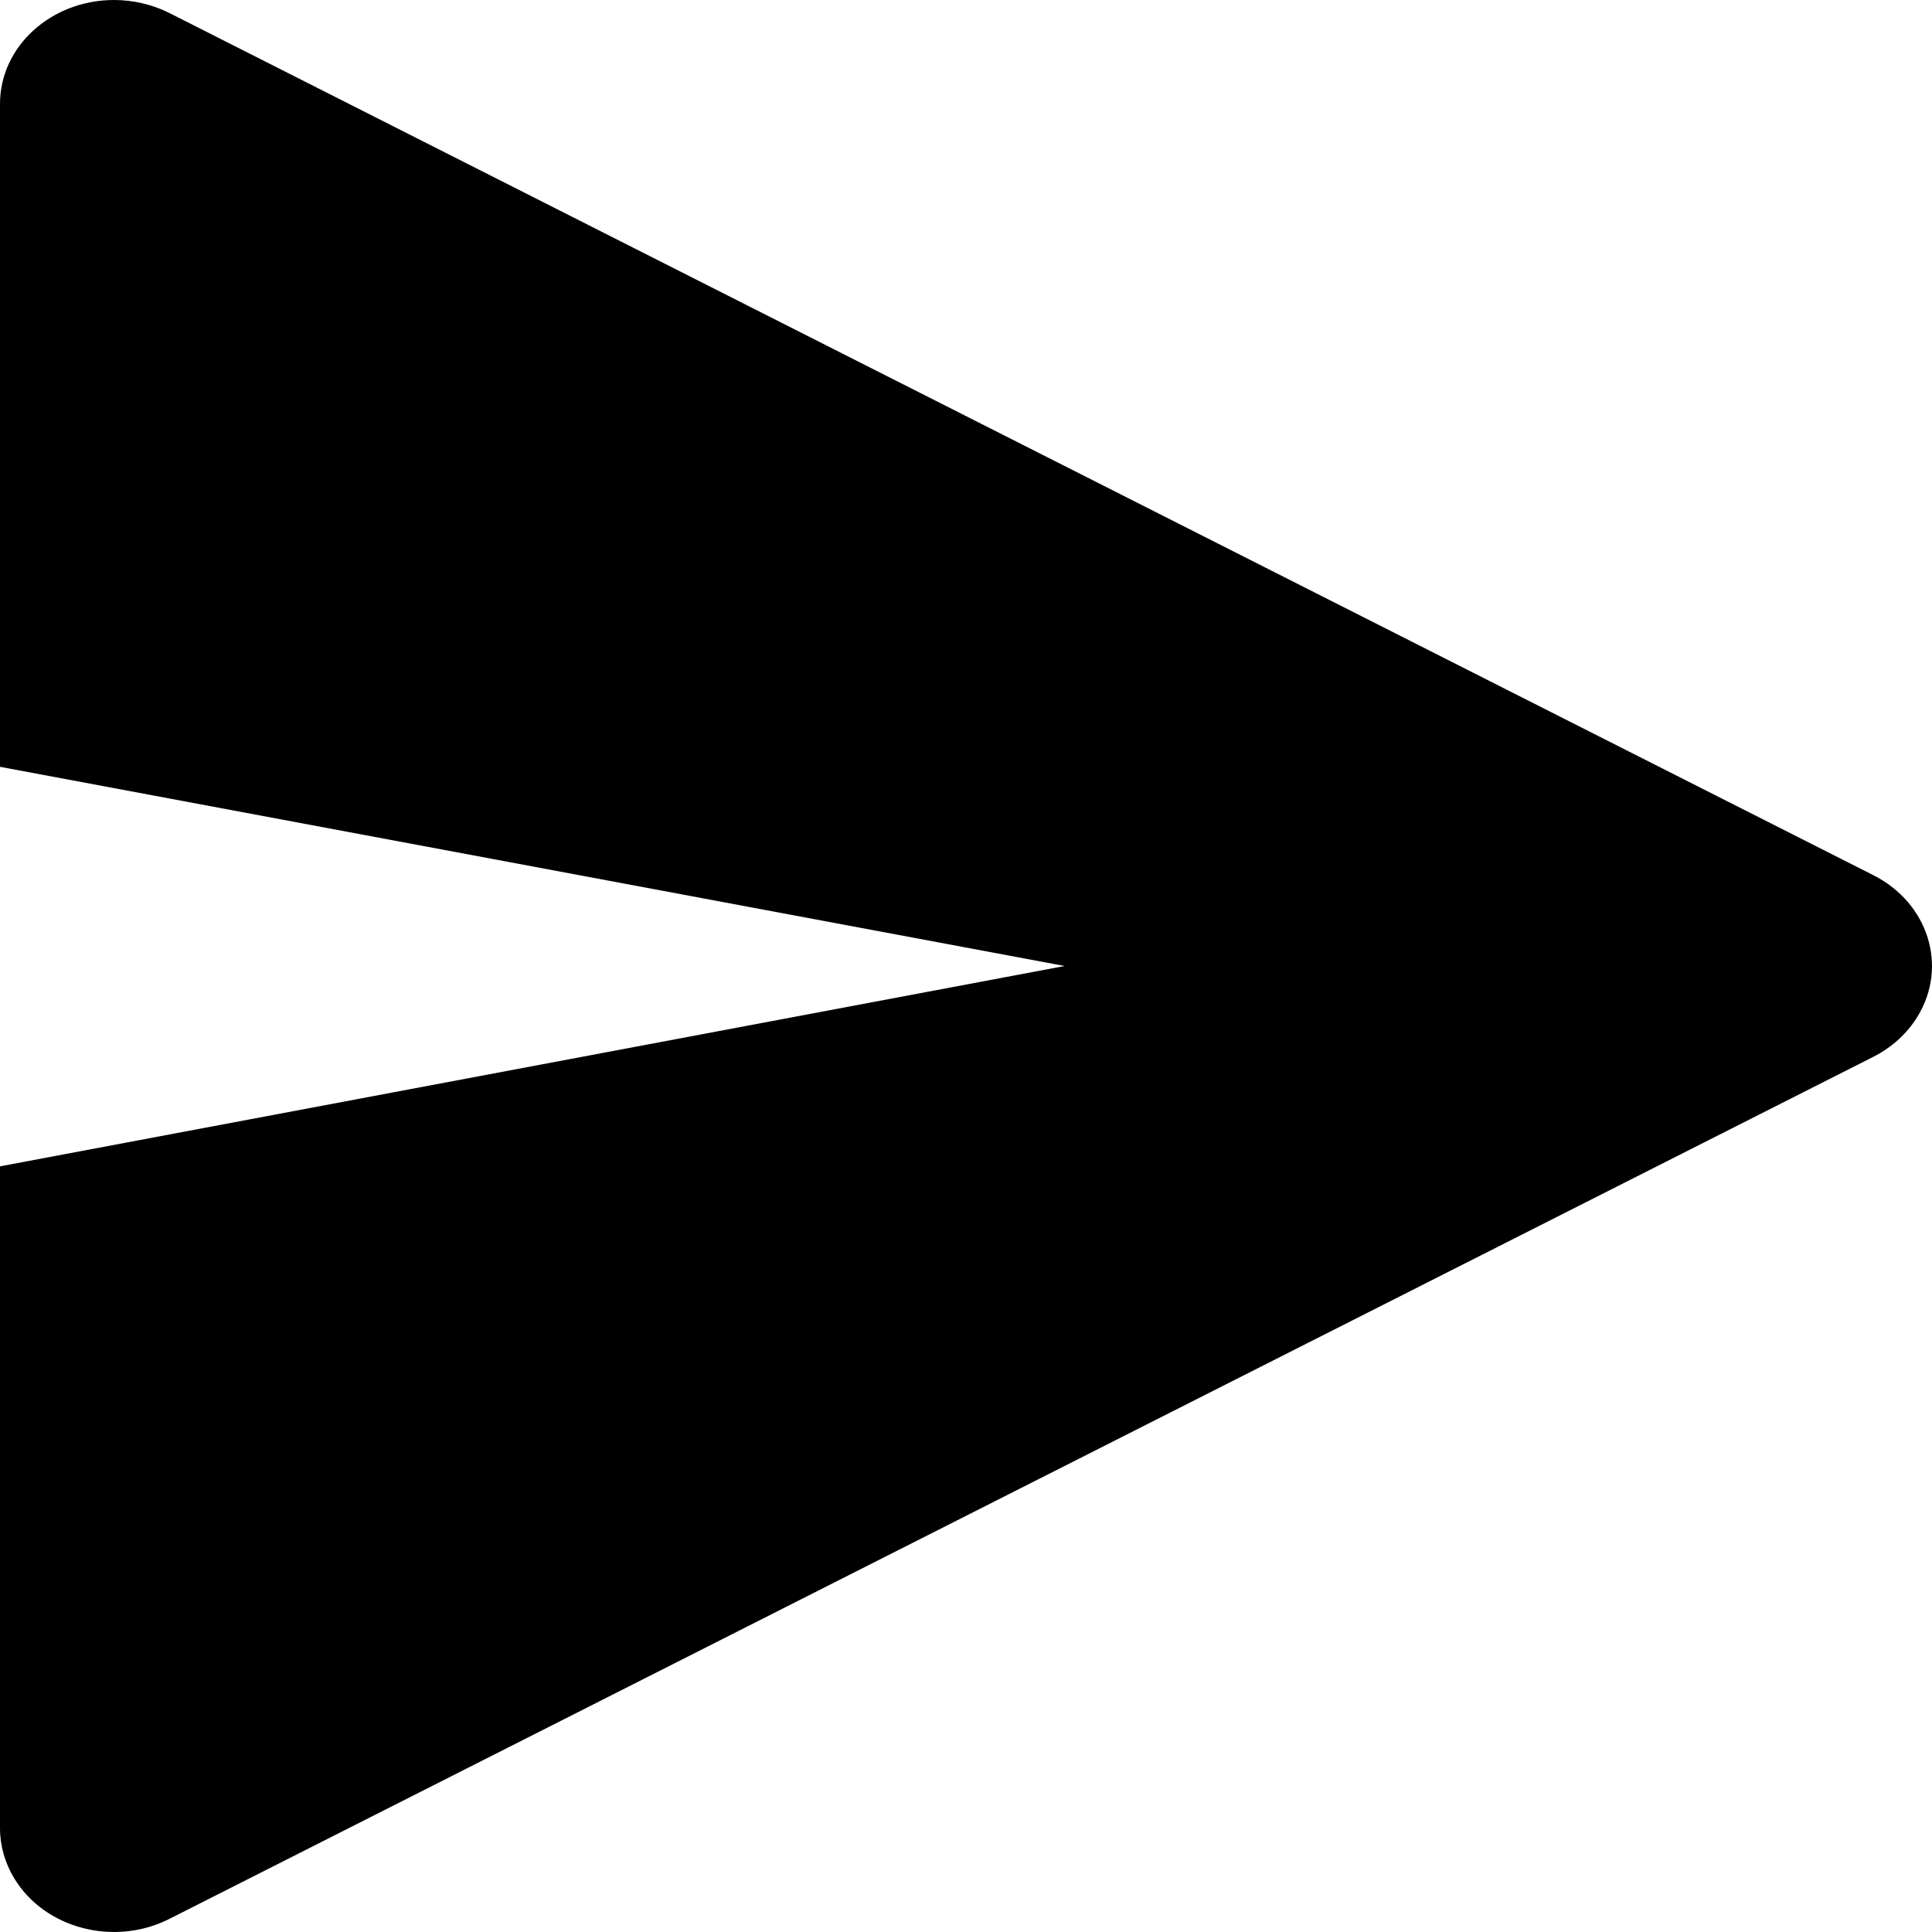
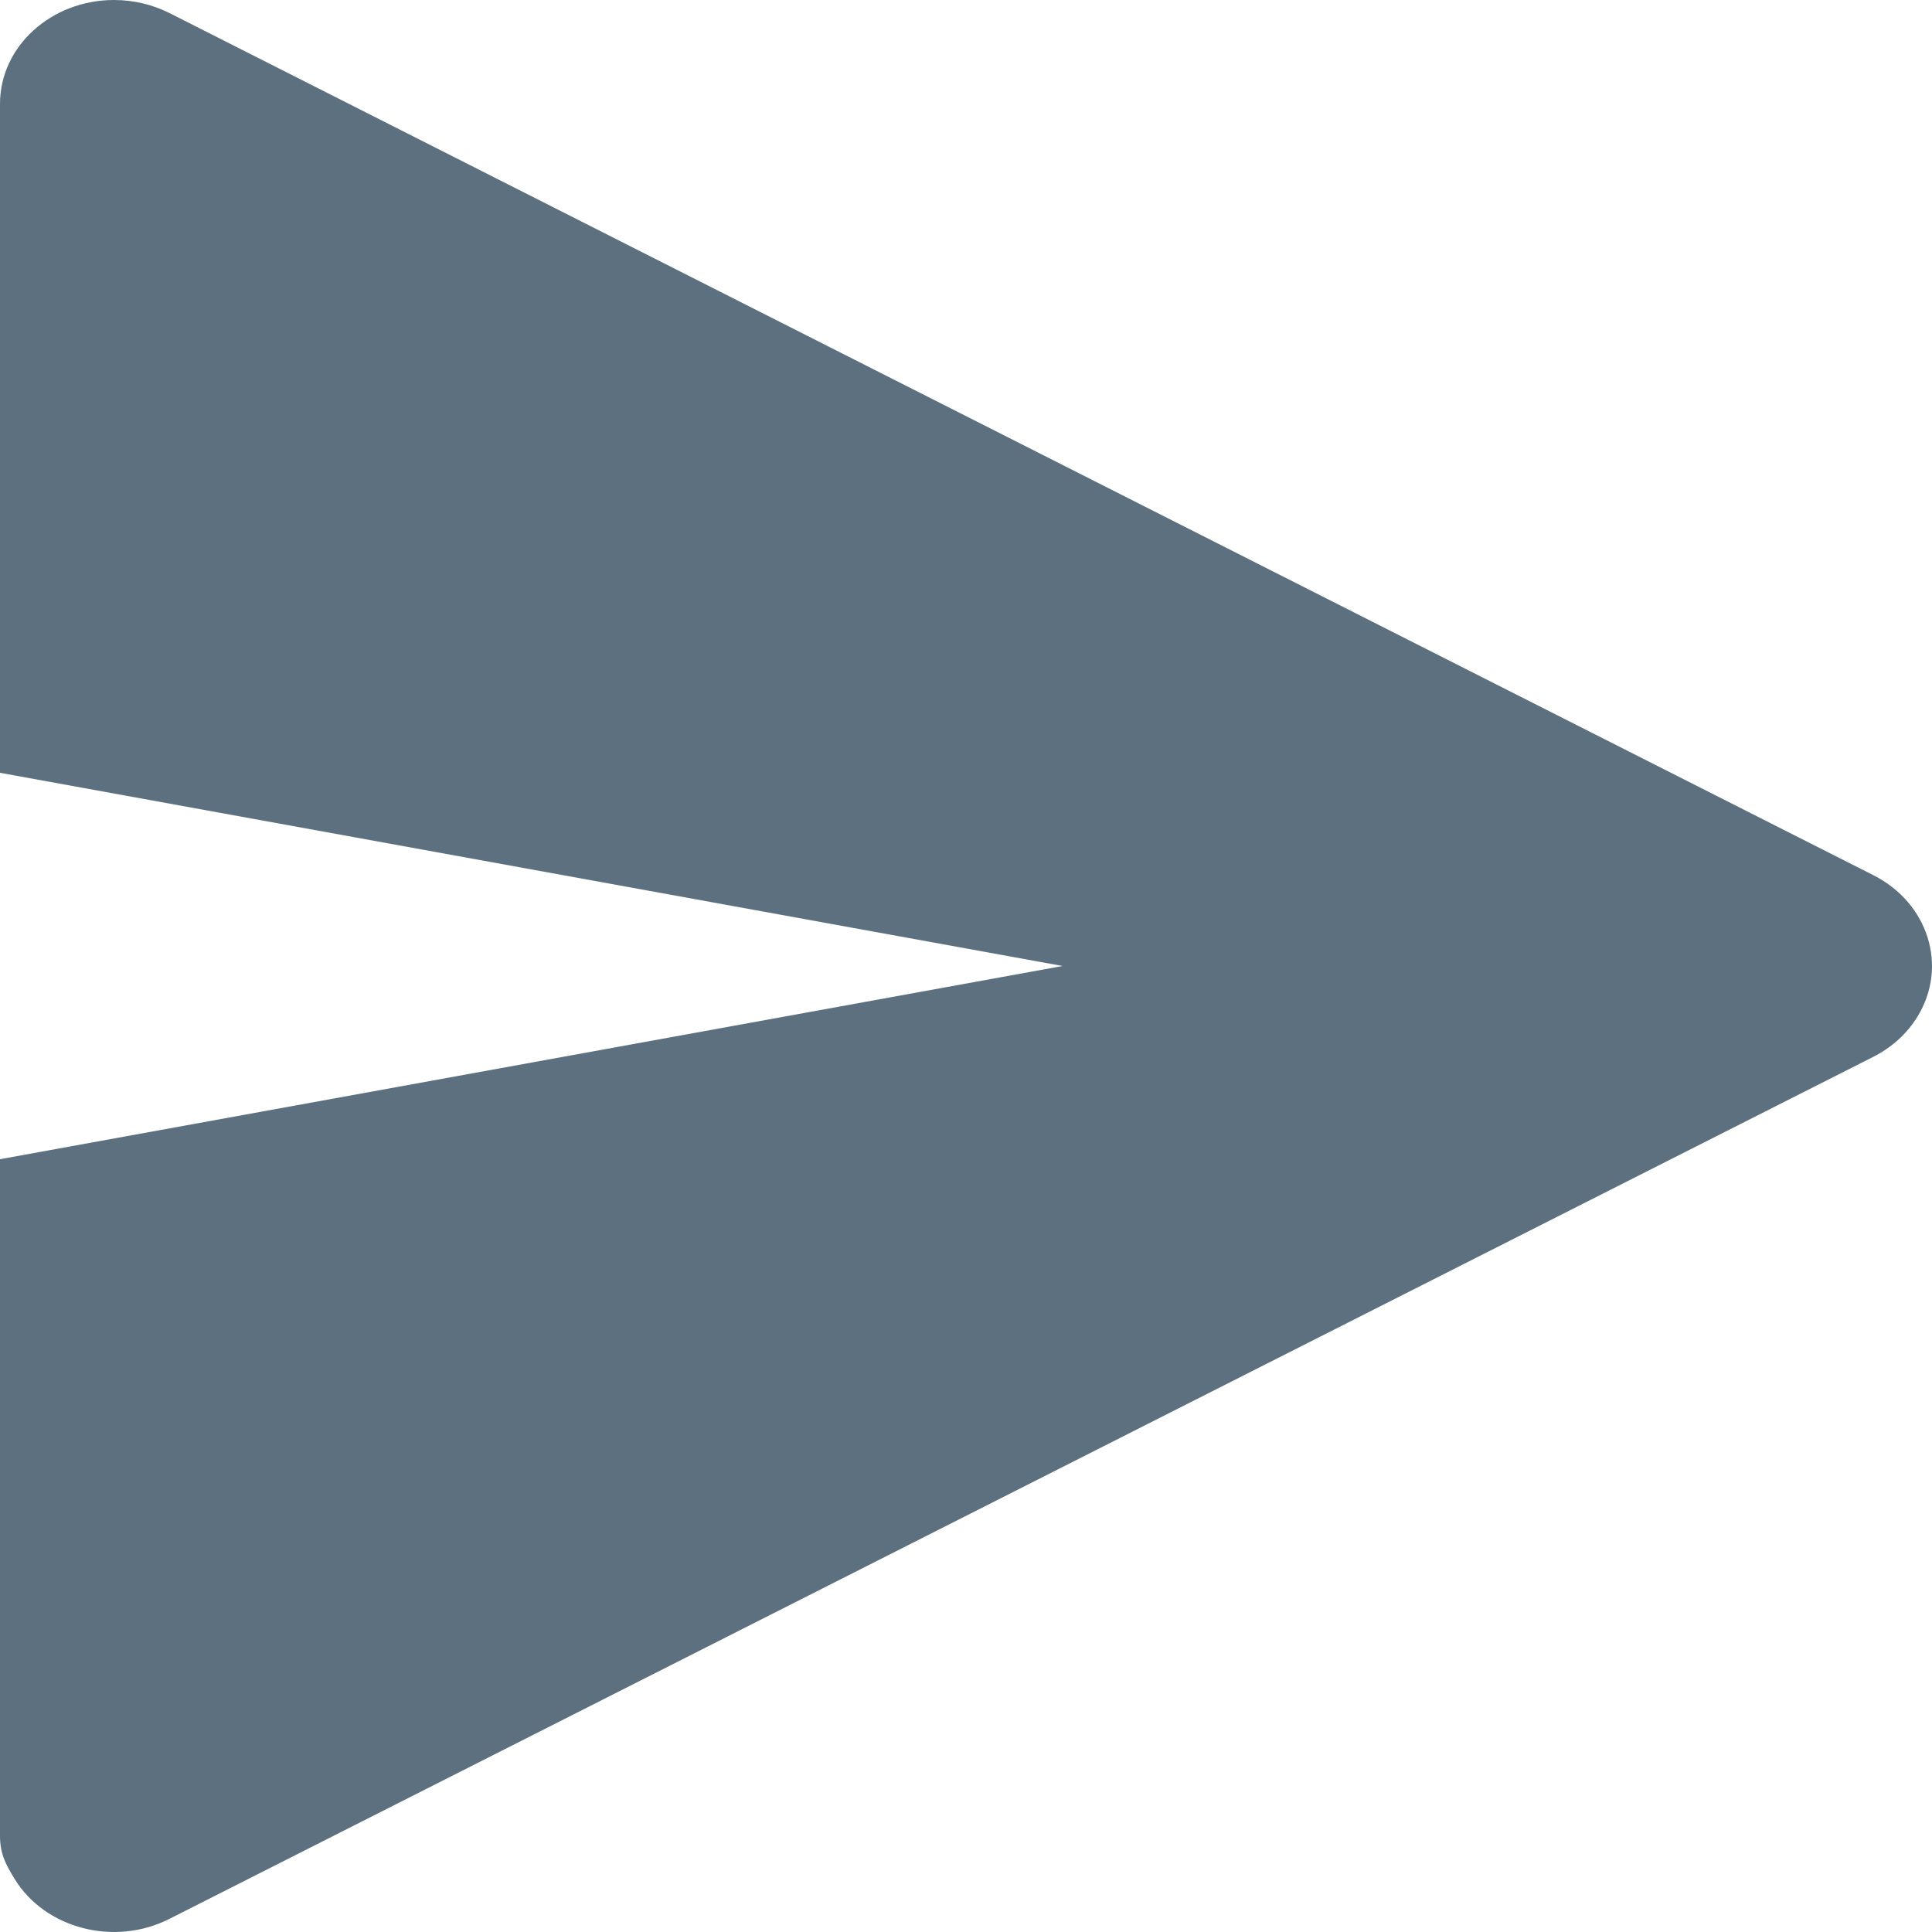
<svg xmlns="http://www.w3.org/2000/svg" width="20" height="20" viewBox="0 0 20 20" fill="none">
-   <path fill-rule="evenodd" clip-rule="evenodd" d="M1.754 0.135L19.393 9.06C19.962 9.348 20.168 10.003 19.851 10.522C19.744 10.698 19.585 10.842 19.393 10.94L1.754 19.864C1.184 20.153 0.465 19.966 0.149 19.447C0.051 19.287 0 19.107 0 18.925V12.074L11.021 10L0 7.938V1.075C0 0.481 0.529 0 1.181 0C1.381 0 1.579 0.047 1.754 0.135Z" fill="black" />
+   <path fill-rule="evenodd" clip-rule="evenodd" d="M1.754 0.135L19.393 9.06C19.962 9.348 20.168 10.003 19.851 10.522C19.744 10.698 19.585 10.842 19.393 10.94L1.754 19.864C1.184 20.153 0.465 19.966 0.149 19.447C0.051 19.287 0 19.183 0 19V12L11 10L0 8V1.075C0 0.481 0.529 0 1.181 0C1.381 0 1.579 0.047 1.754 0.135Z" fill="#5C7080" />
</svg>
